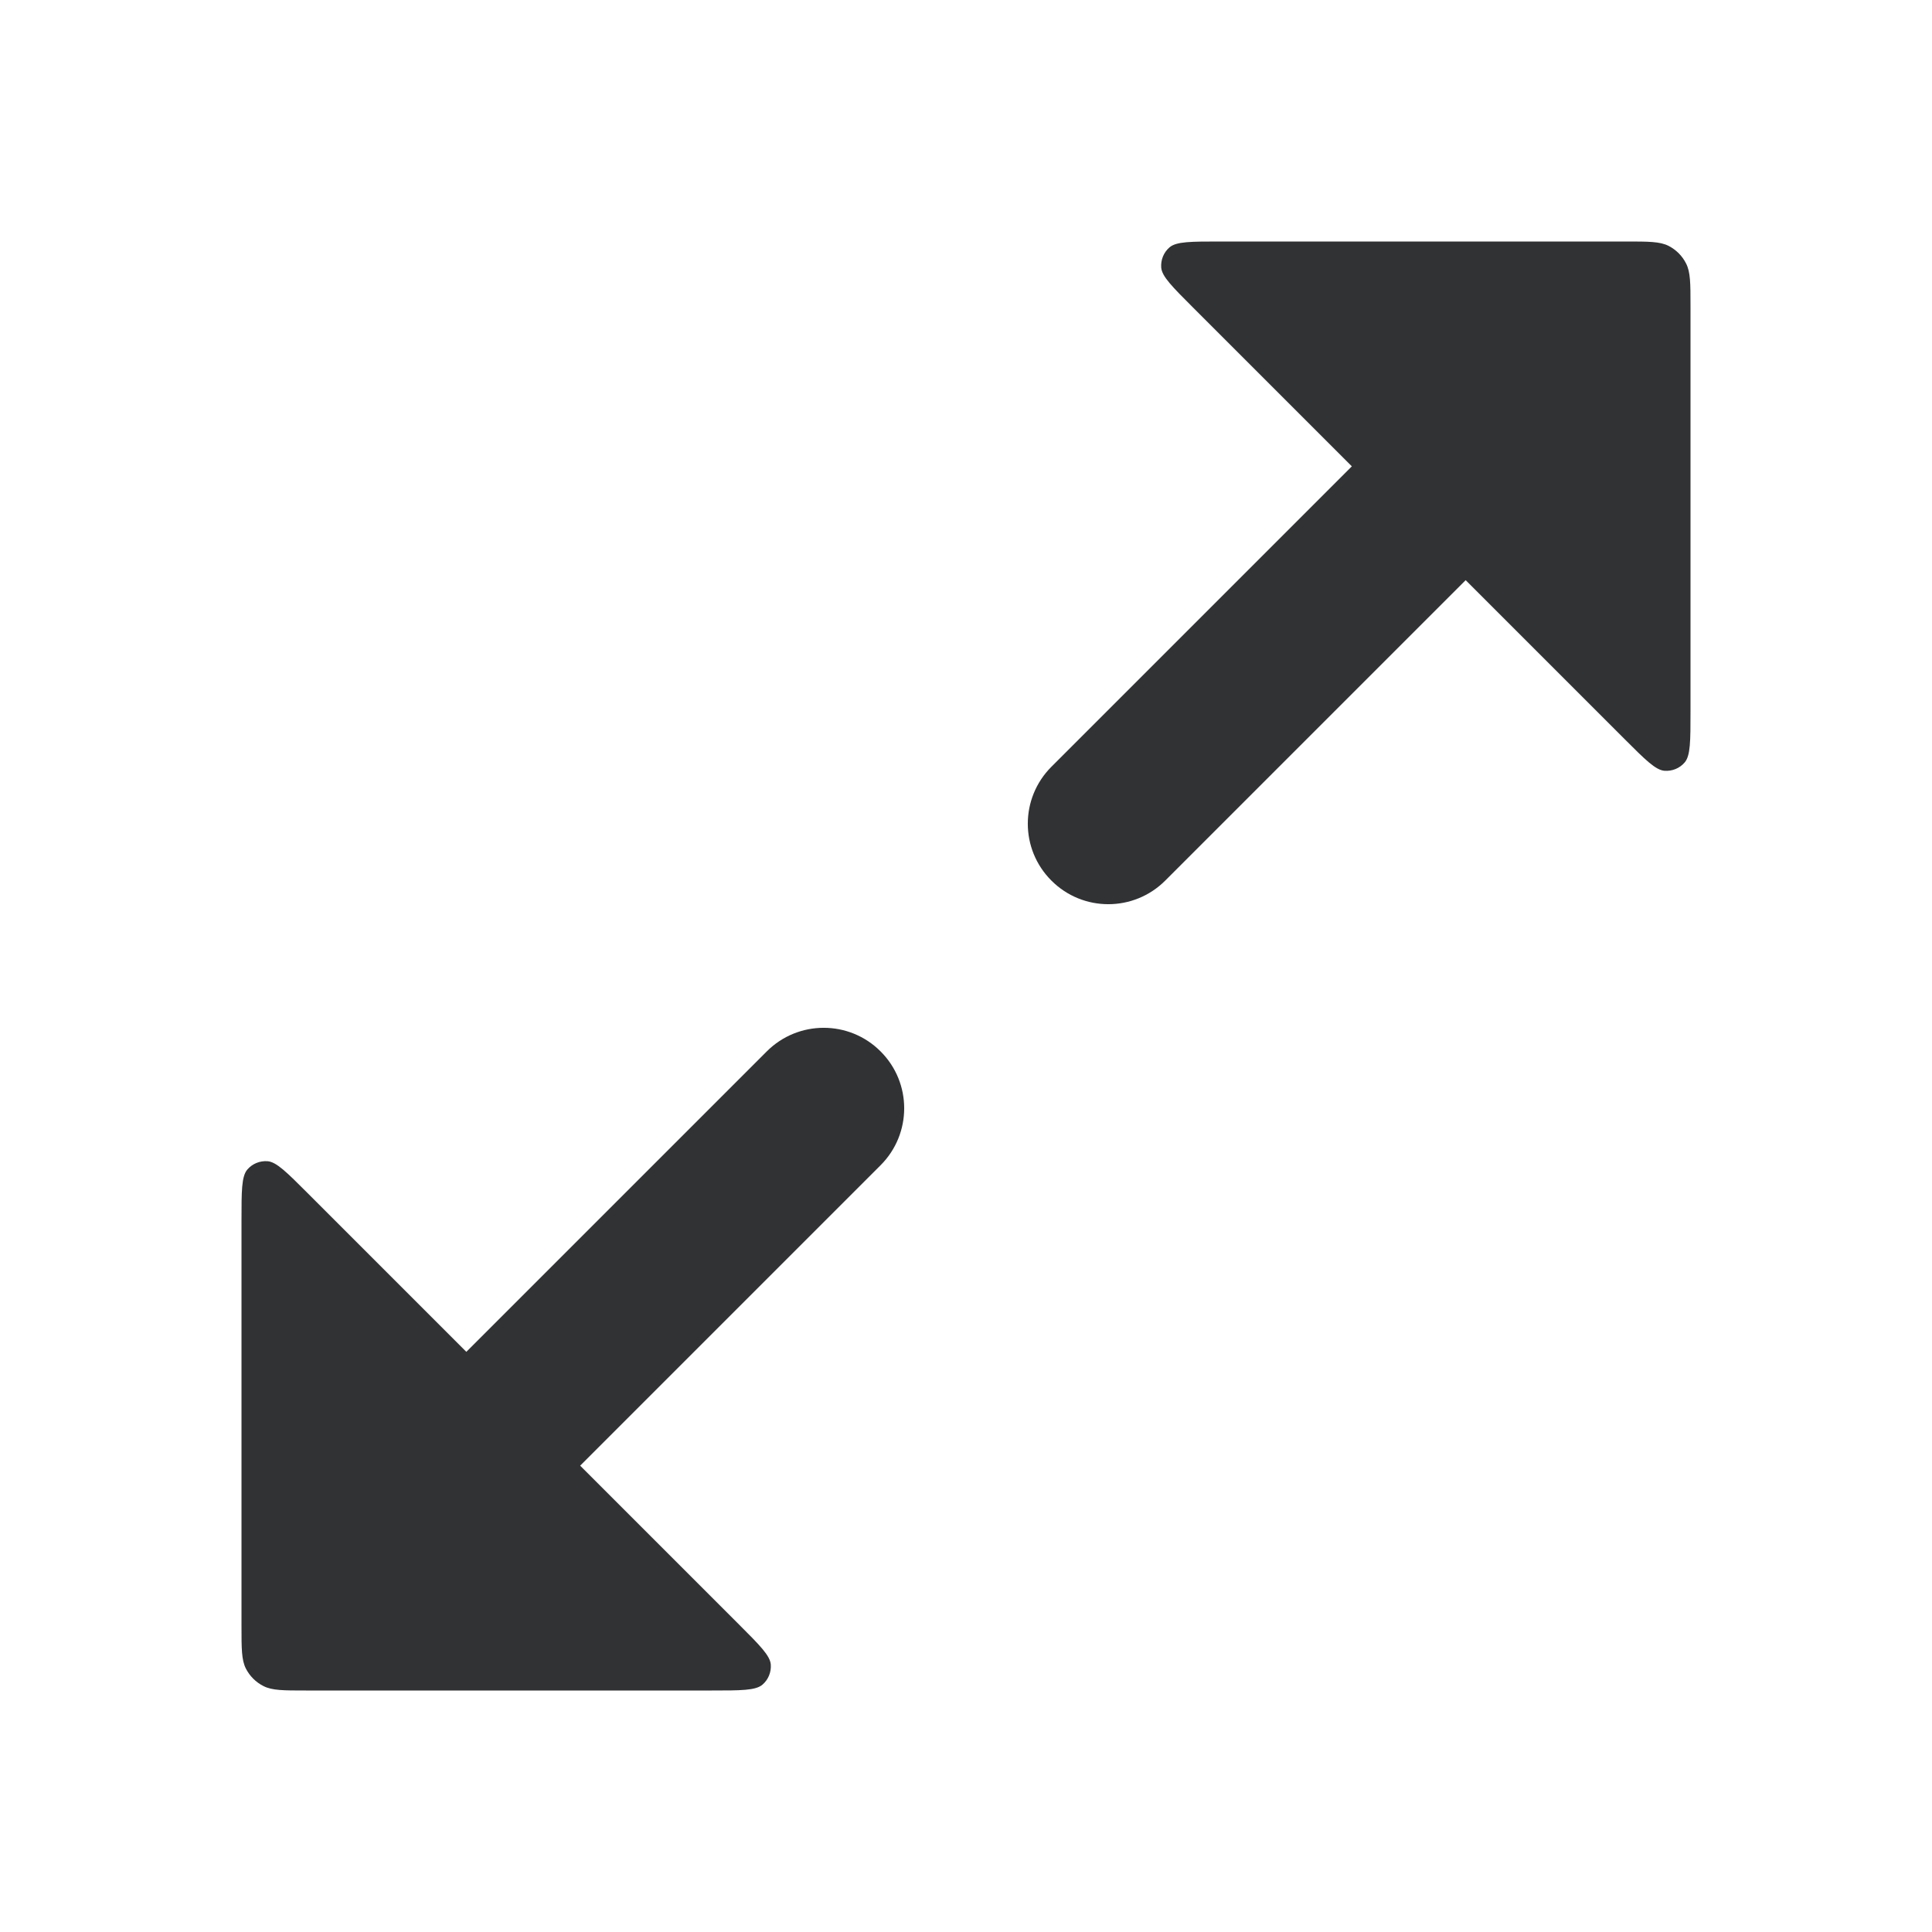
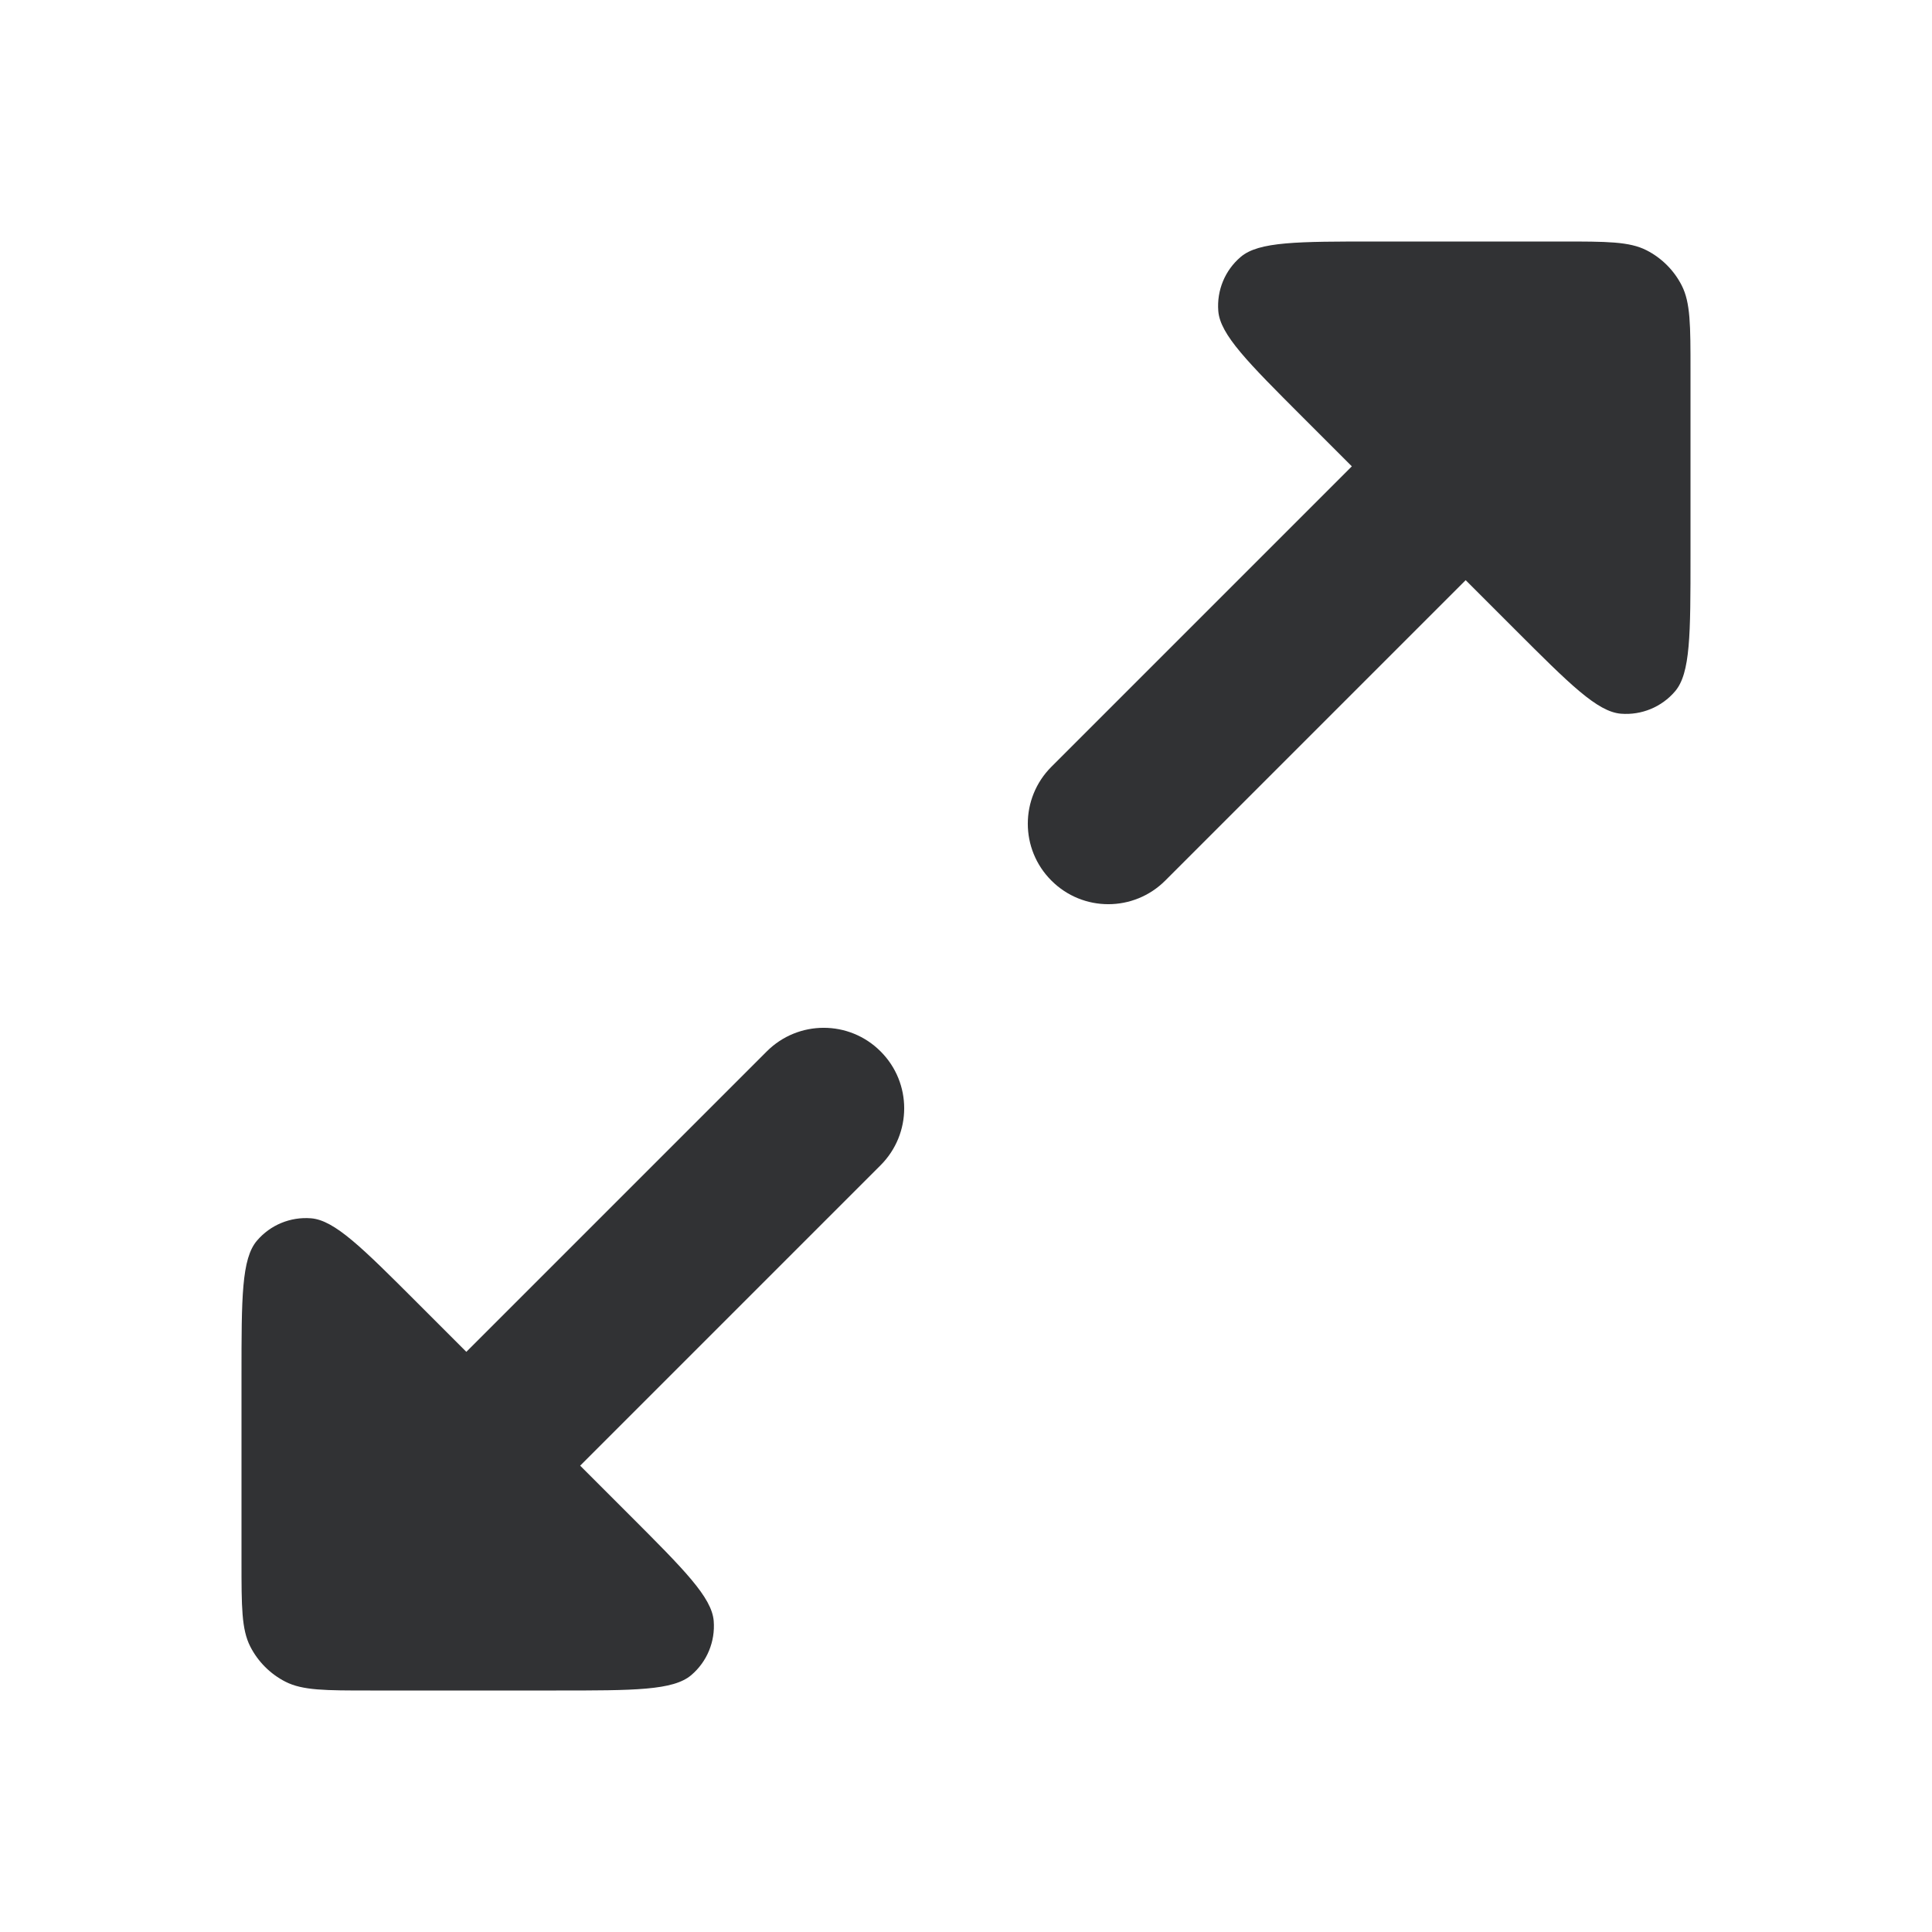
<svg xmlns="http://www.w3.org/2000/svg" width="24" height="24" viewBox="0 0 24 24" fill="none">
-   <path fill-rule="evenodd" clip-rule="evenodd" d="M20.928 9.471C21 9.386 21 9.205 21 8.841V3.8C21 3.52 21 3.38 20.945 3.273C20.898 3.179 20.821 3.102 20.727 3.054C20.62 3 20.48 3 20.2 3H15.159C14.795 3 14.614 3 14.529 3.072C14.456 3.134 14.418 3.228 14.425 3.324C14.434 3.434 14.562 3.562 14.819 3.819L14.819 3.819L14.819 3.819L16.793 5.793L13.061 9.525C12.67 9.916 12.67 10.549 13.061 10.939C13.451 11.33 14.084 11.33 14.475 10.939L18.207 7.207L20.181 9.181C20.438 9.438 20.566 9.566 20.677 9.575C20.772 9.582 20.866 9.544 20.928 9.471ZM3.072 14.529C3 14.614 3 14.795 3 15.159V20.2C3 20.48 3 20.62 3.054 20.727C3.102 20.821 3.179 20.898 3.273 20.945C3.38 21 3.52 21 3.8 21H8.841C9.205 21 9.386 21 9.471 20.928C9.544 20.866 9.582 20.772 9.575 20.677C9.566 20.566 9.438 20.438 9.181 20.181L7.207 18.207L10.939 14.475C11.33 14.084 11.33 13.451 10.939 13.061C10.549 12.67 9.916 12.67 9.525 13.061L5.793 16.793L3.819 14.819C3.562 14.562 3.434 14.434 3.324 14.425C3.228 14.418 3.134 14.456 3.072 14.529Z" fill="#313234" />
+   <path fill-rule="evenodd" clip-rule="evenodd" d="M21 6.91C21 7.879 21 8.364 20.808 8.588C20.642 8.783 20.392 8.886 20.137 8.866C19.843 8.843 19.5 8.5 18.815 7.815L18.207 7.207L14.475 10.939C14.084 11.33 13.451 11.33 13.061 10.939C12.67 10.549 12.67 9.916 13.061 9.525L16.793 5.793L16.185 5.185C15.5 4.5 15.157 4.157 15.134 3.863C15.114 3.607 15.217 3.358 15.412 3.192C15.636 3 16.121 3 17.09 3H19.4C19.96 3 20.24 3 20.454 3.109C20.642 3.205 20.795 3.358 20.891 3.546C21 3.76 21 4.04 21 4.6V6.91ZM3 17.09C3 16.121 3 15.636 3.192 15.412C3.358 15.217 3.607 15.114 3.863 15.134C4.157 15.157 4.5 15.5 5.185 16.185L5.185 16.185L5.185 16.185L5.793 16.793L9.525 13.061C9.916 12.67 10.549 12.67 10.939 13.061C11.33 13.451 11.33 14.084 10.939 14.475L7.207 18.207L7.815 18.815C8.5 19.5 8.843 19.843 8.866 20.137C8.886 20.392 8.783 20.642 8.588 20.808C8.364 21 7.879 21 6.91 21H4.6C4.04 21 3.76 21 3.546 20.891C3.358 20.795 3.205 20.642 3.109 20.454C3 20.24 3 19.96 3 19.4V17.09Z" fill="#313234" />
</svg>
